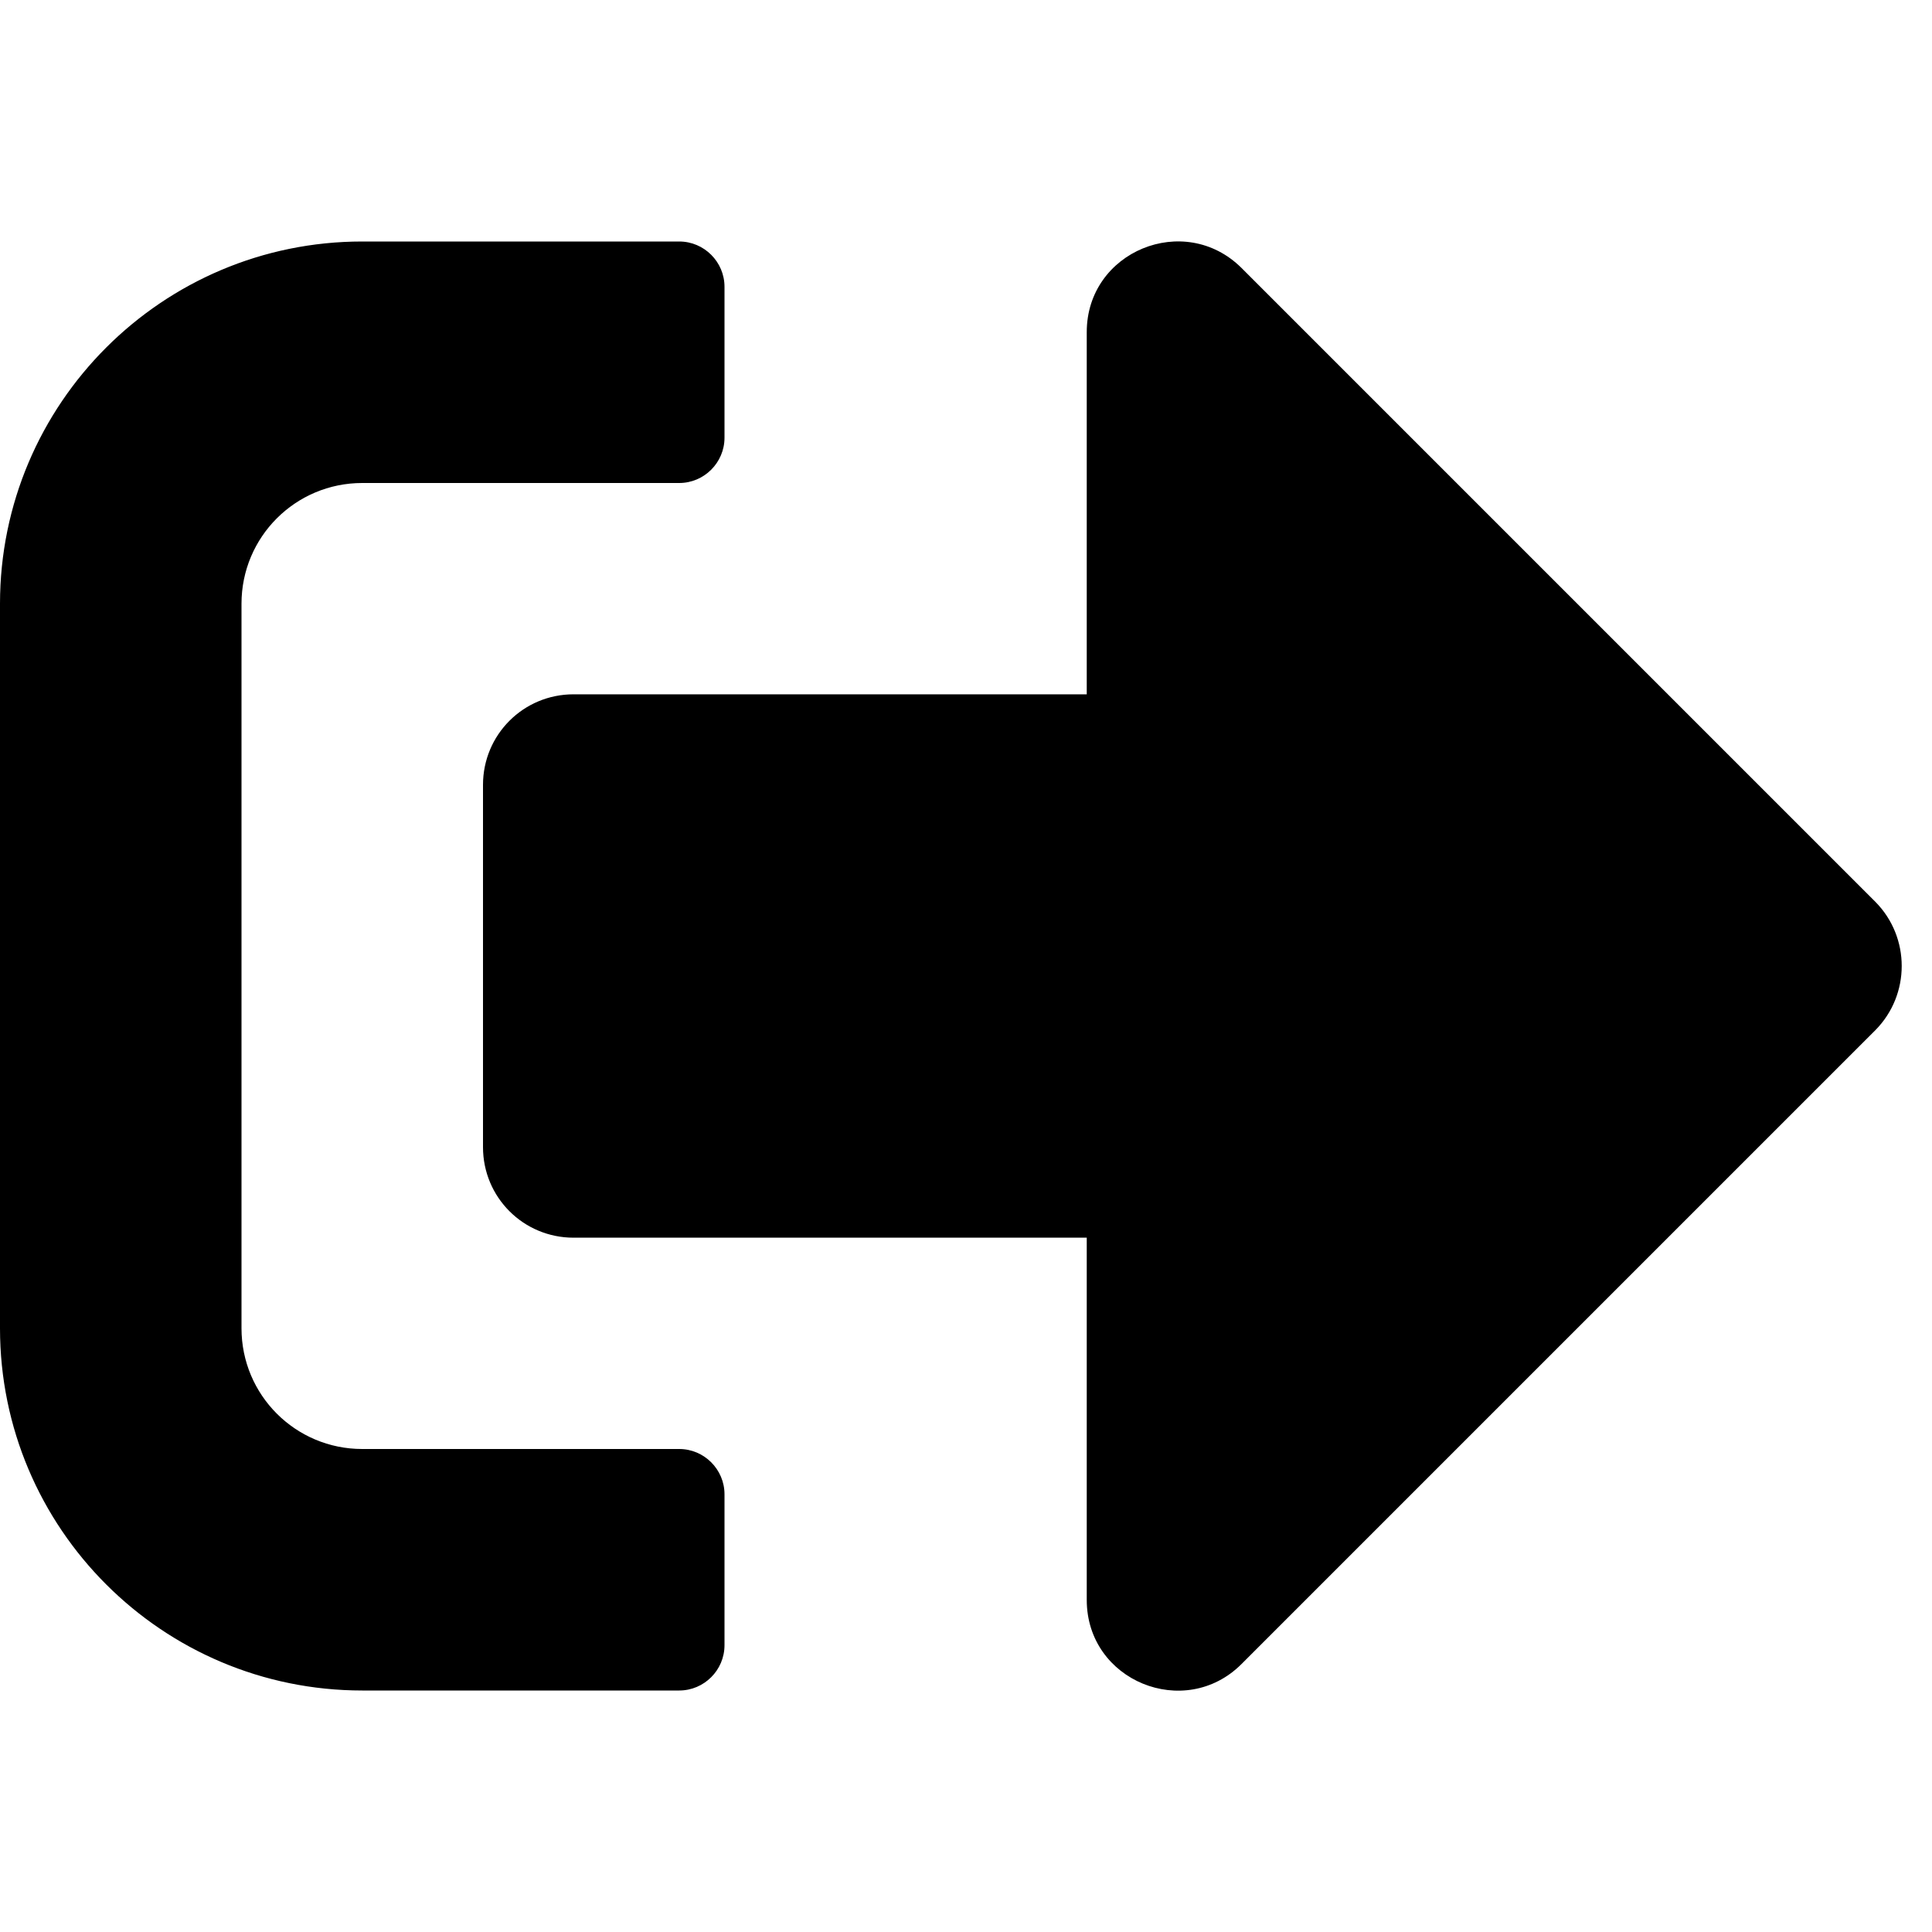
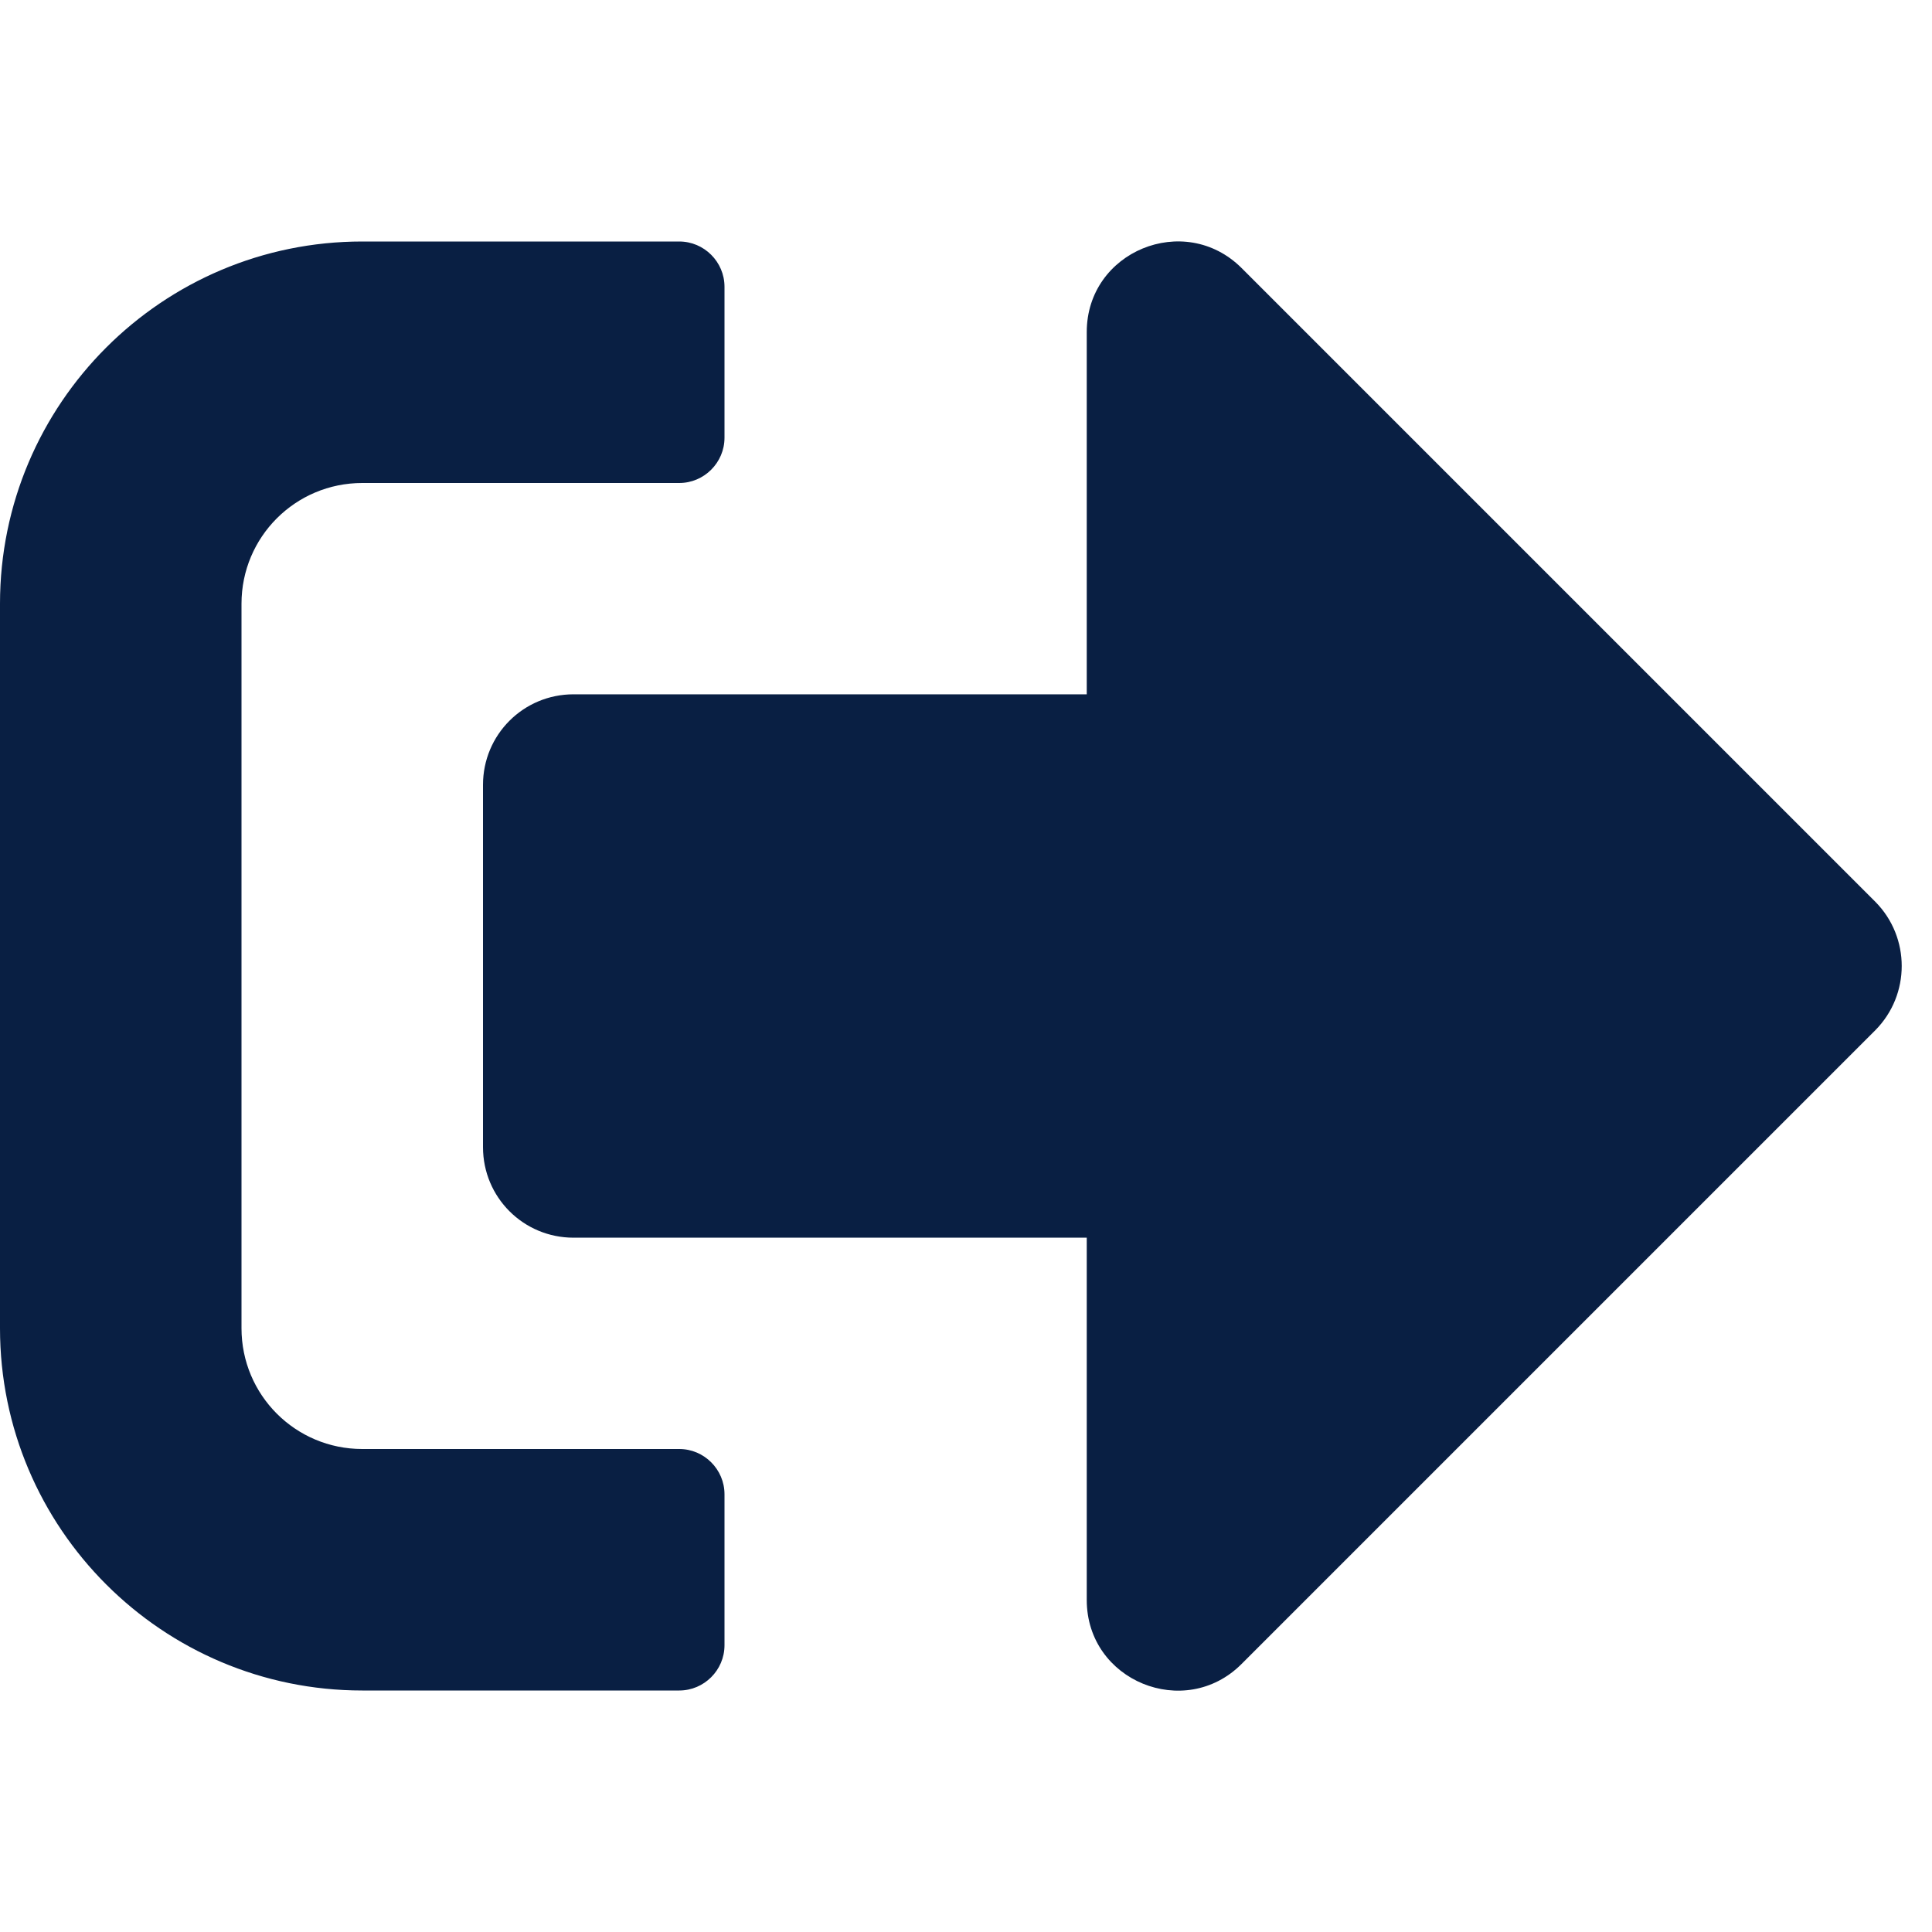
<svg xmlns="http://www.w3.org/2000/svg" aria-hidden="true" focusable="false" data-prefix="fas" data-icon="sign-out-alt" class="svg-inline--fa fa-sign-out-alt fa-w-16" role="img" viewBox="0 0 512 512">
-   <path fill="currentColor" d="M497 273L329 441c-15 15-41 4.5-41-17v-96H152c-13.3 0-24-10.7-24-24v-96c0-13.3 10.7-24 24-24h136V88c0-21.4 25.9-32 41-17l168 168c9.3 9.4 9.3 24.6 0 34zM192 436v-40c0-6.6-5.4-12-12-12H96c-17.7 0-32-14.3-32-32V160c0-17.7 14.3-32 32-32h84c6.6 0 12-5.4 12-12V76c0-6.6-5.4-12-12-12H96c-53 0-96 43-96 96v192c0 53 43 96 96 96h84c6.6 0 12-5.4 12-12z" />
+   <path fill="#091F43" d="M497 273L329 441c-15 15-41 4.5-41-17v-96H152c-13.3 0-24-10.7-24-24v-96c0-13.3 10.7-24 24-24h136V88c0-21.4 25.9-32 41-17l168 168c9.3 9.4 9.3 24.6 0 34zM192 436v-40c0-6.6-5.4-12-12-12H96c-17.7 0-32-14.3-32-32V160c0-17.7 14.3-32 32-32h84c6.6 0 12-5.4 12-12V76c0-6.6-5.4-12-12-12H96c-53 0-96 43-96 96v192c0 53 43 96 96 96h84c6.6 0 12-5.4 12-12z" />
</svg>
